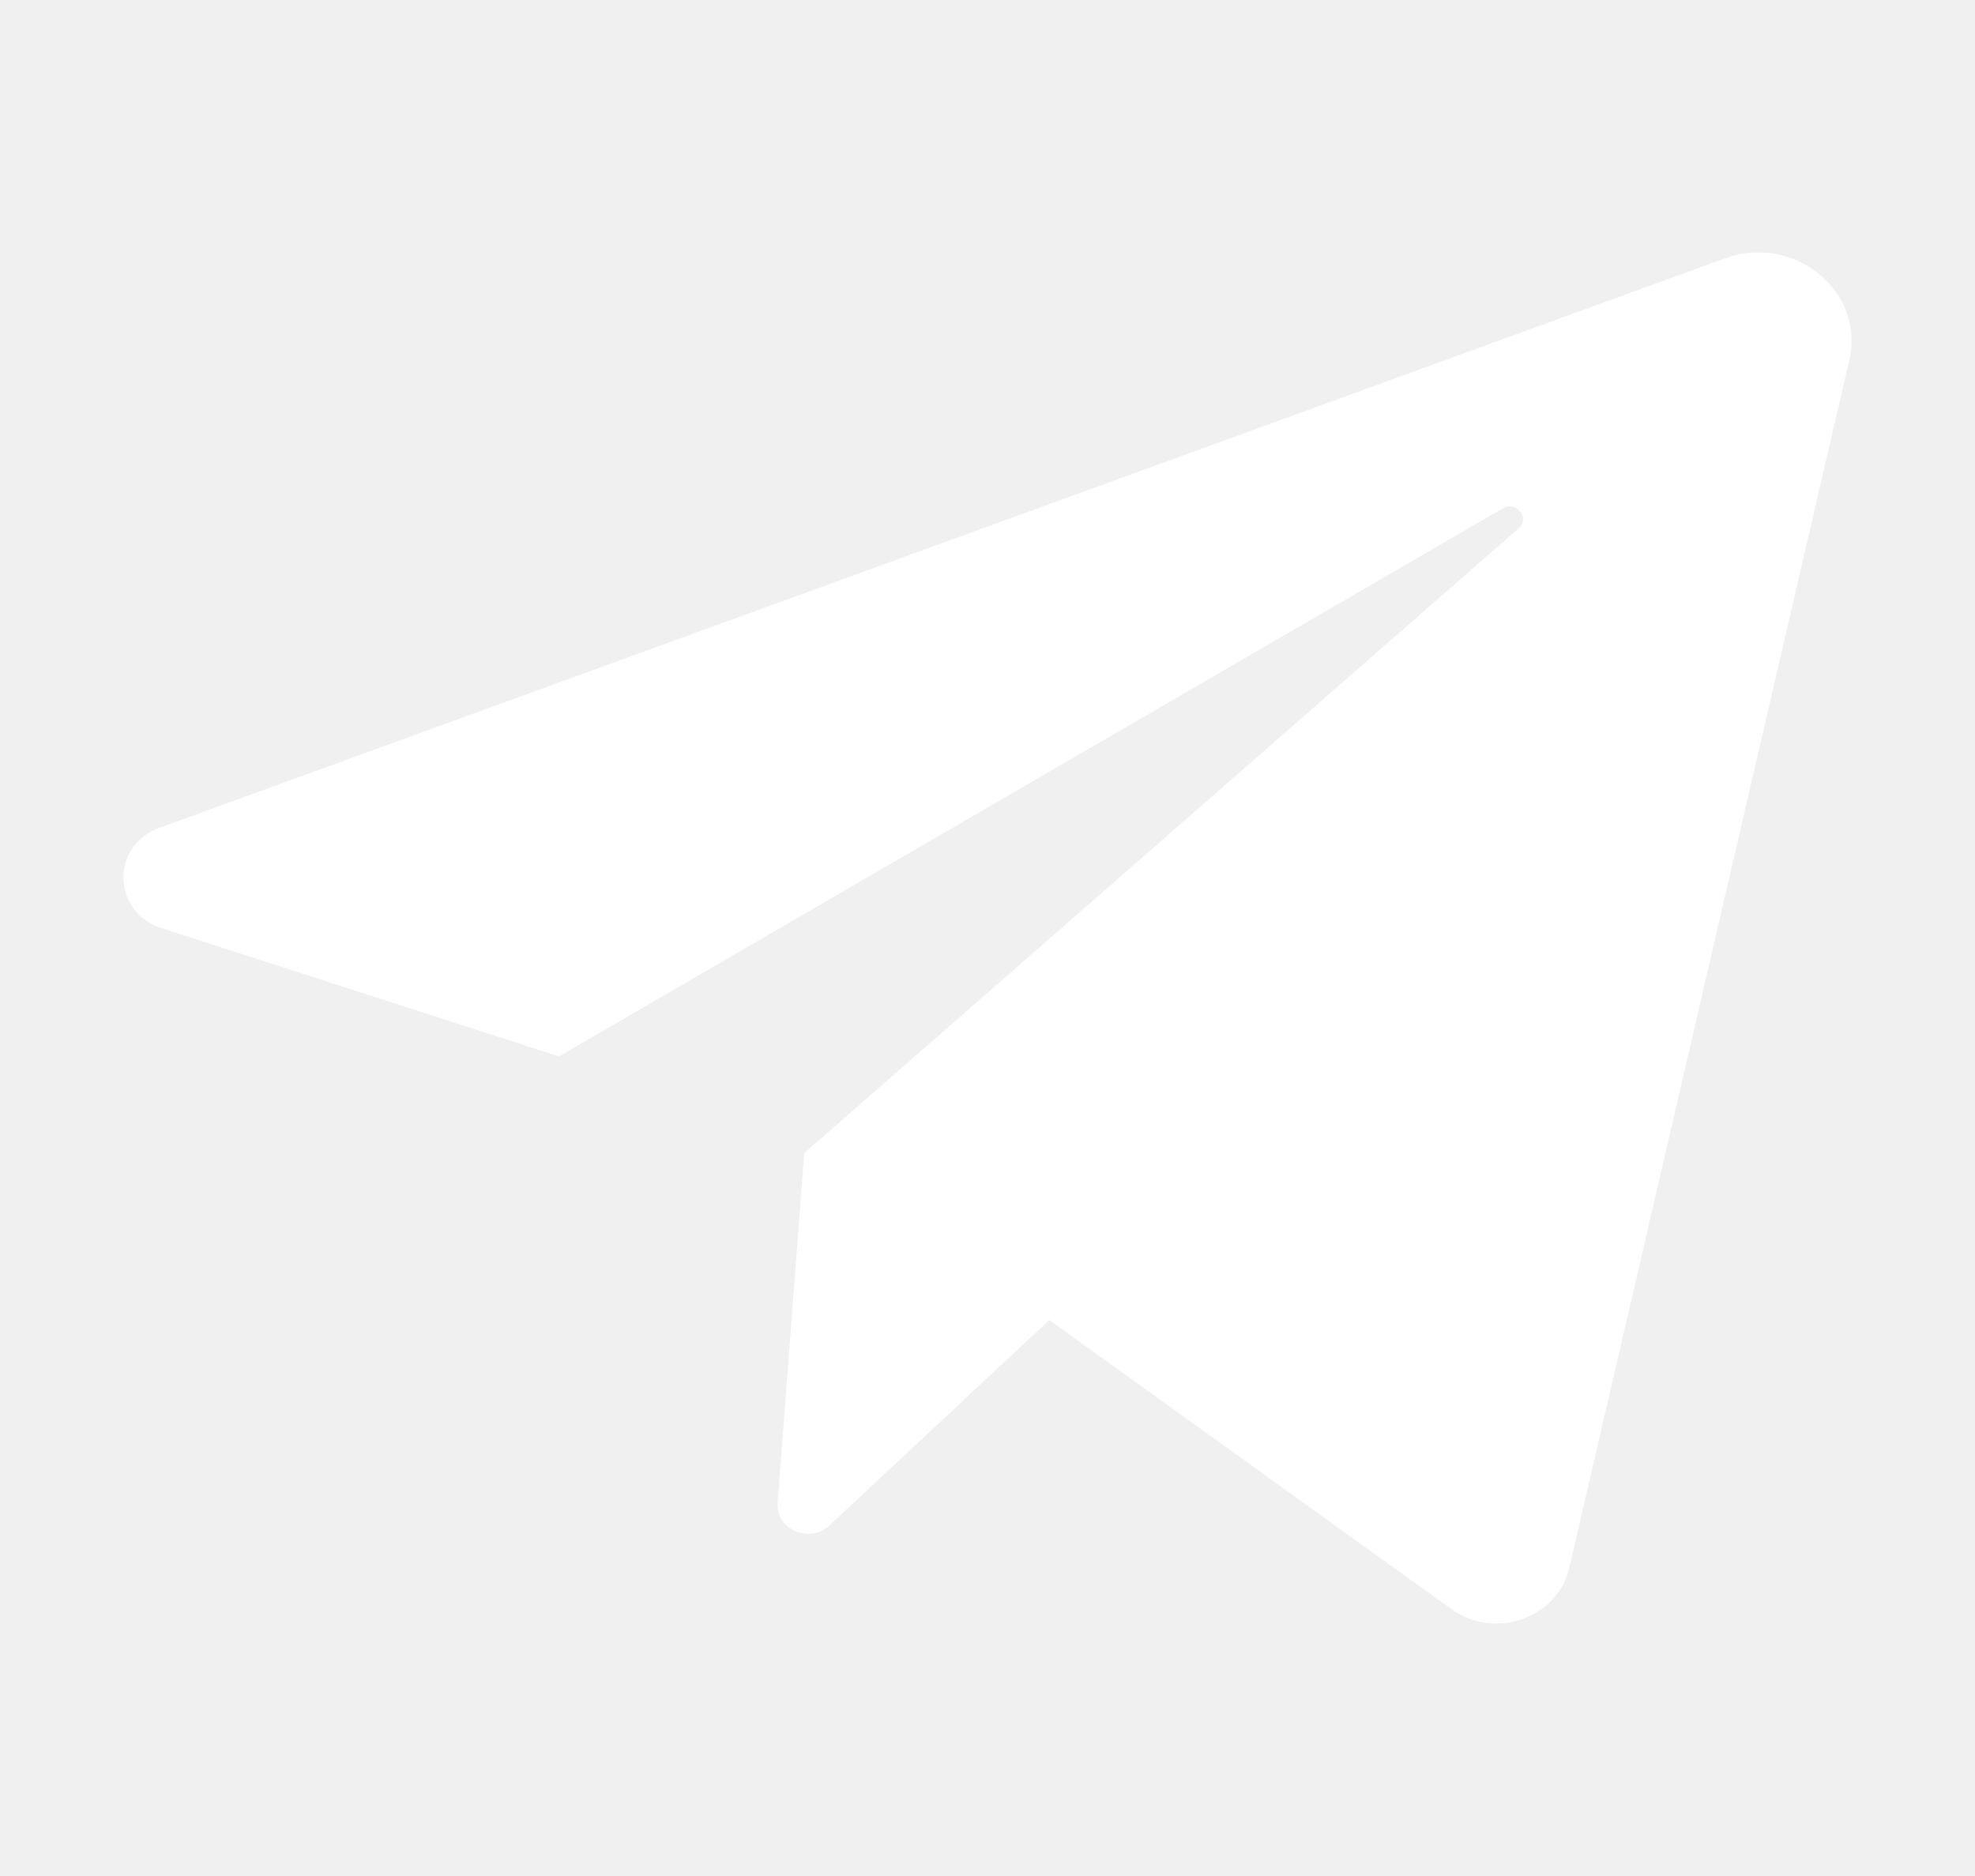
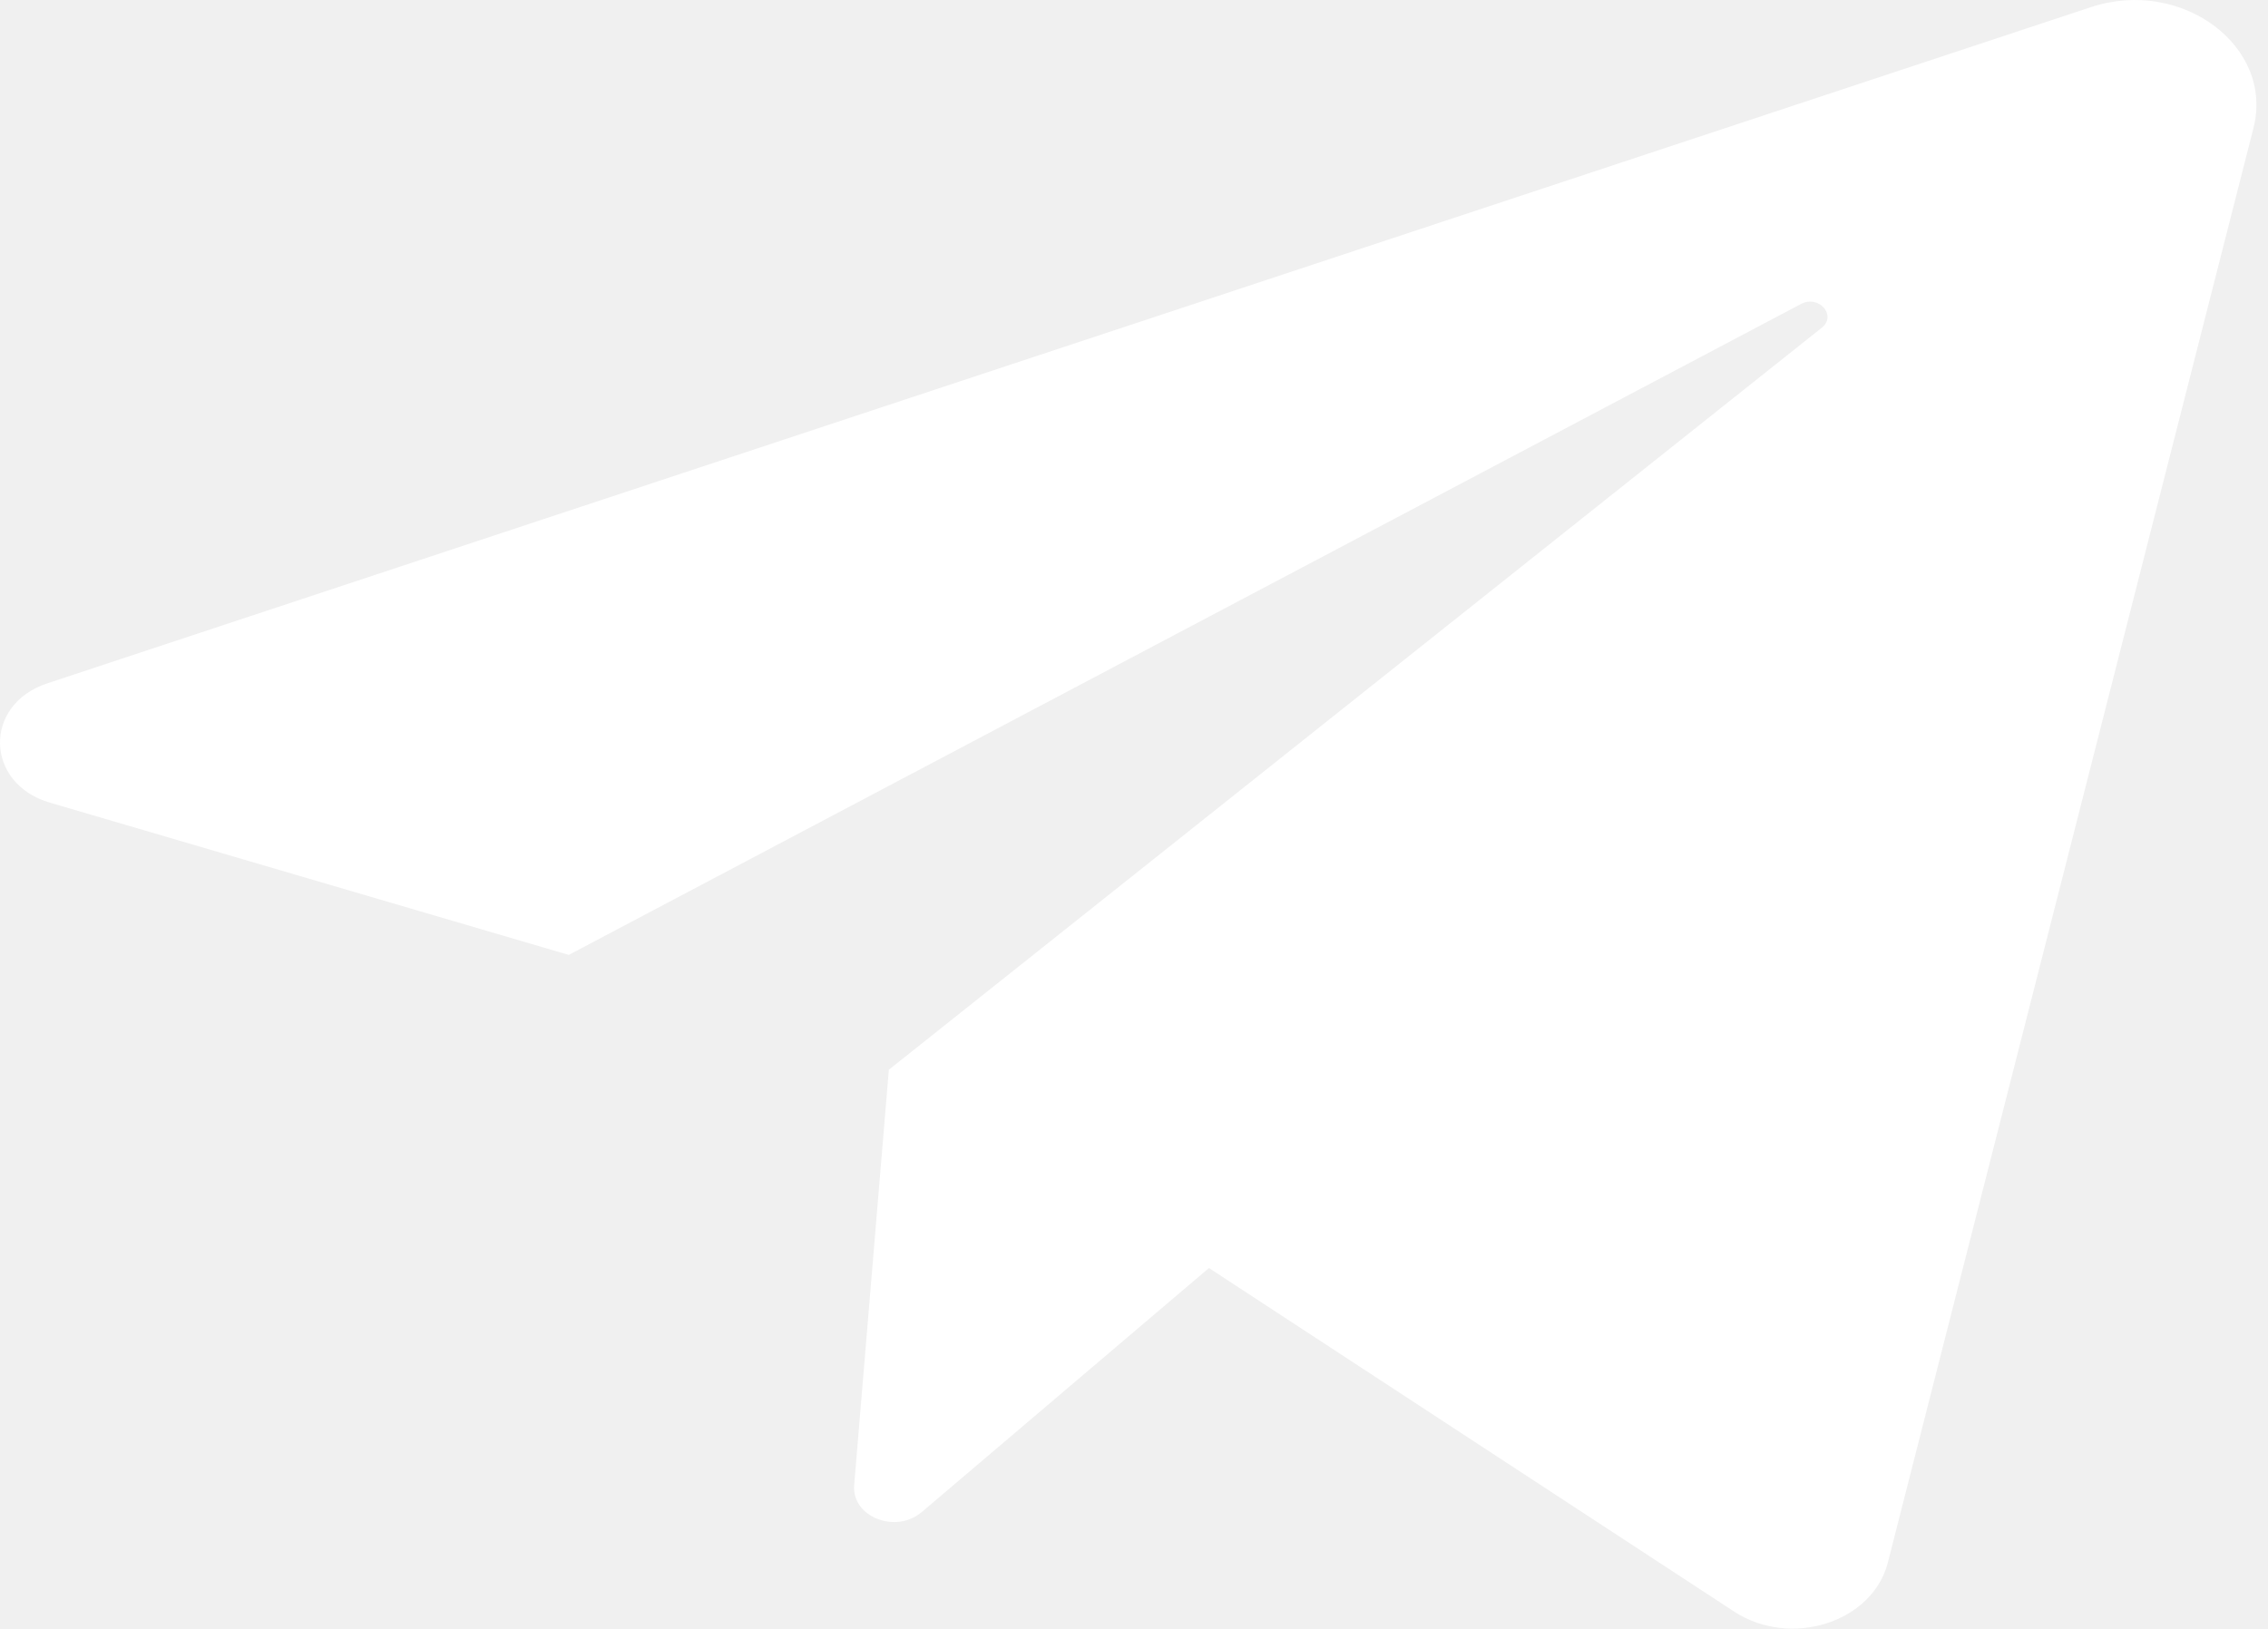
- <svg xmlns="http://www.w3.org/2000/svg" width="20" height="19" viewBox="0 0 20 19" fill="none">
-   <path d="M1.636 9.4L5.661 10.699L15.218 5.149C15.356 5.068 15.498 5.247 15.379 5.351L8.144 11.678L7.875 15.22C7.854 15.489 8.196 15.639 8.399 15.45L10.626 13.369L14.698 16.297C15.137 16.613 15.773 16.39 15.891 15.88L18.727 3.648C18.889 2.951 18.169 2.362 17.467 2.617L1.615 8.384C1.118 8.565 1.132 9.237 1.636 9.4Z" fill="white" />
+ <svg xmlns="http://www.w3.org/2000/svg" width="181" height="130" viewBox="0 0 181 130" fill="none">
+   <path d="M3.971 64.065L45.391 76.223L143.729 24.265C145.154 23.511 146.615 25.184 145.385 26.163L70.936 85.388L68.168 118.545C67.957 121.067 71.473 122.471 73.559 120.698L96.482 101.217L138.386 128.634C142.903 131.589 149.444 129.506 150.662 124.724L179.84 10.221C181.505 3.689 174.099 -1.823 166.872 0.57L3.76 54.552C-1.357 56.245 -1.217 62.543 3.971 64.065V64.065Z" fill="white" />
</svg>
